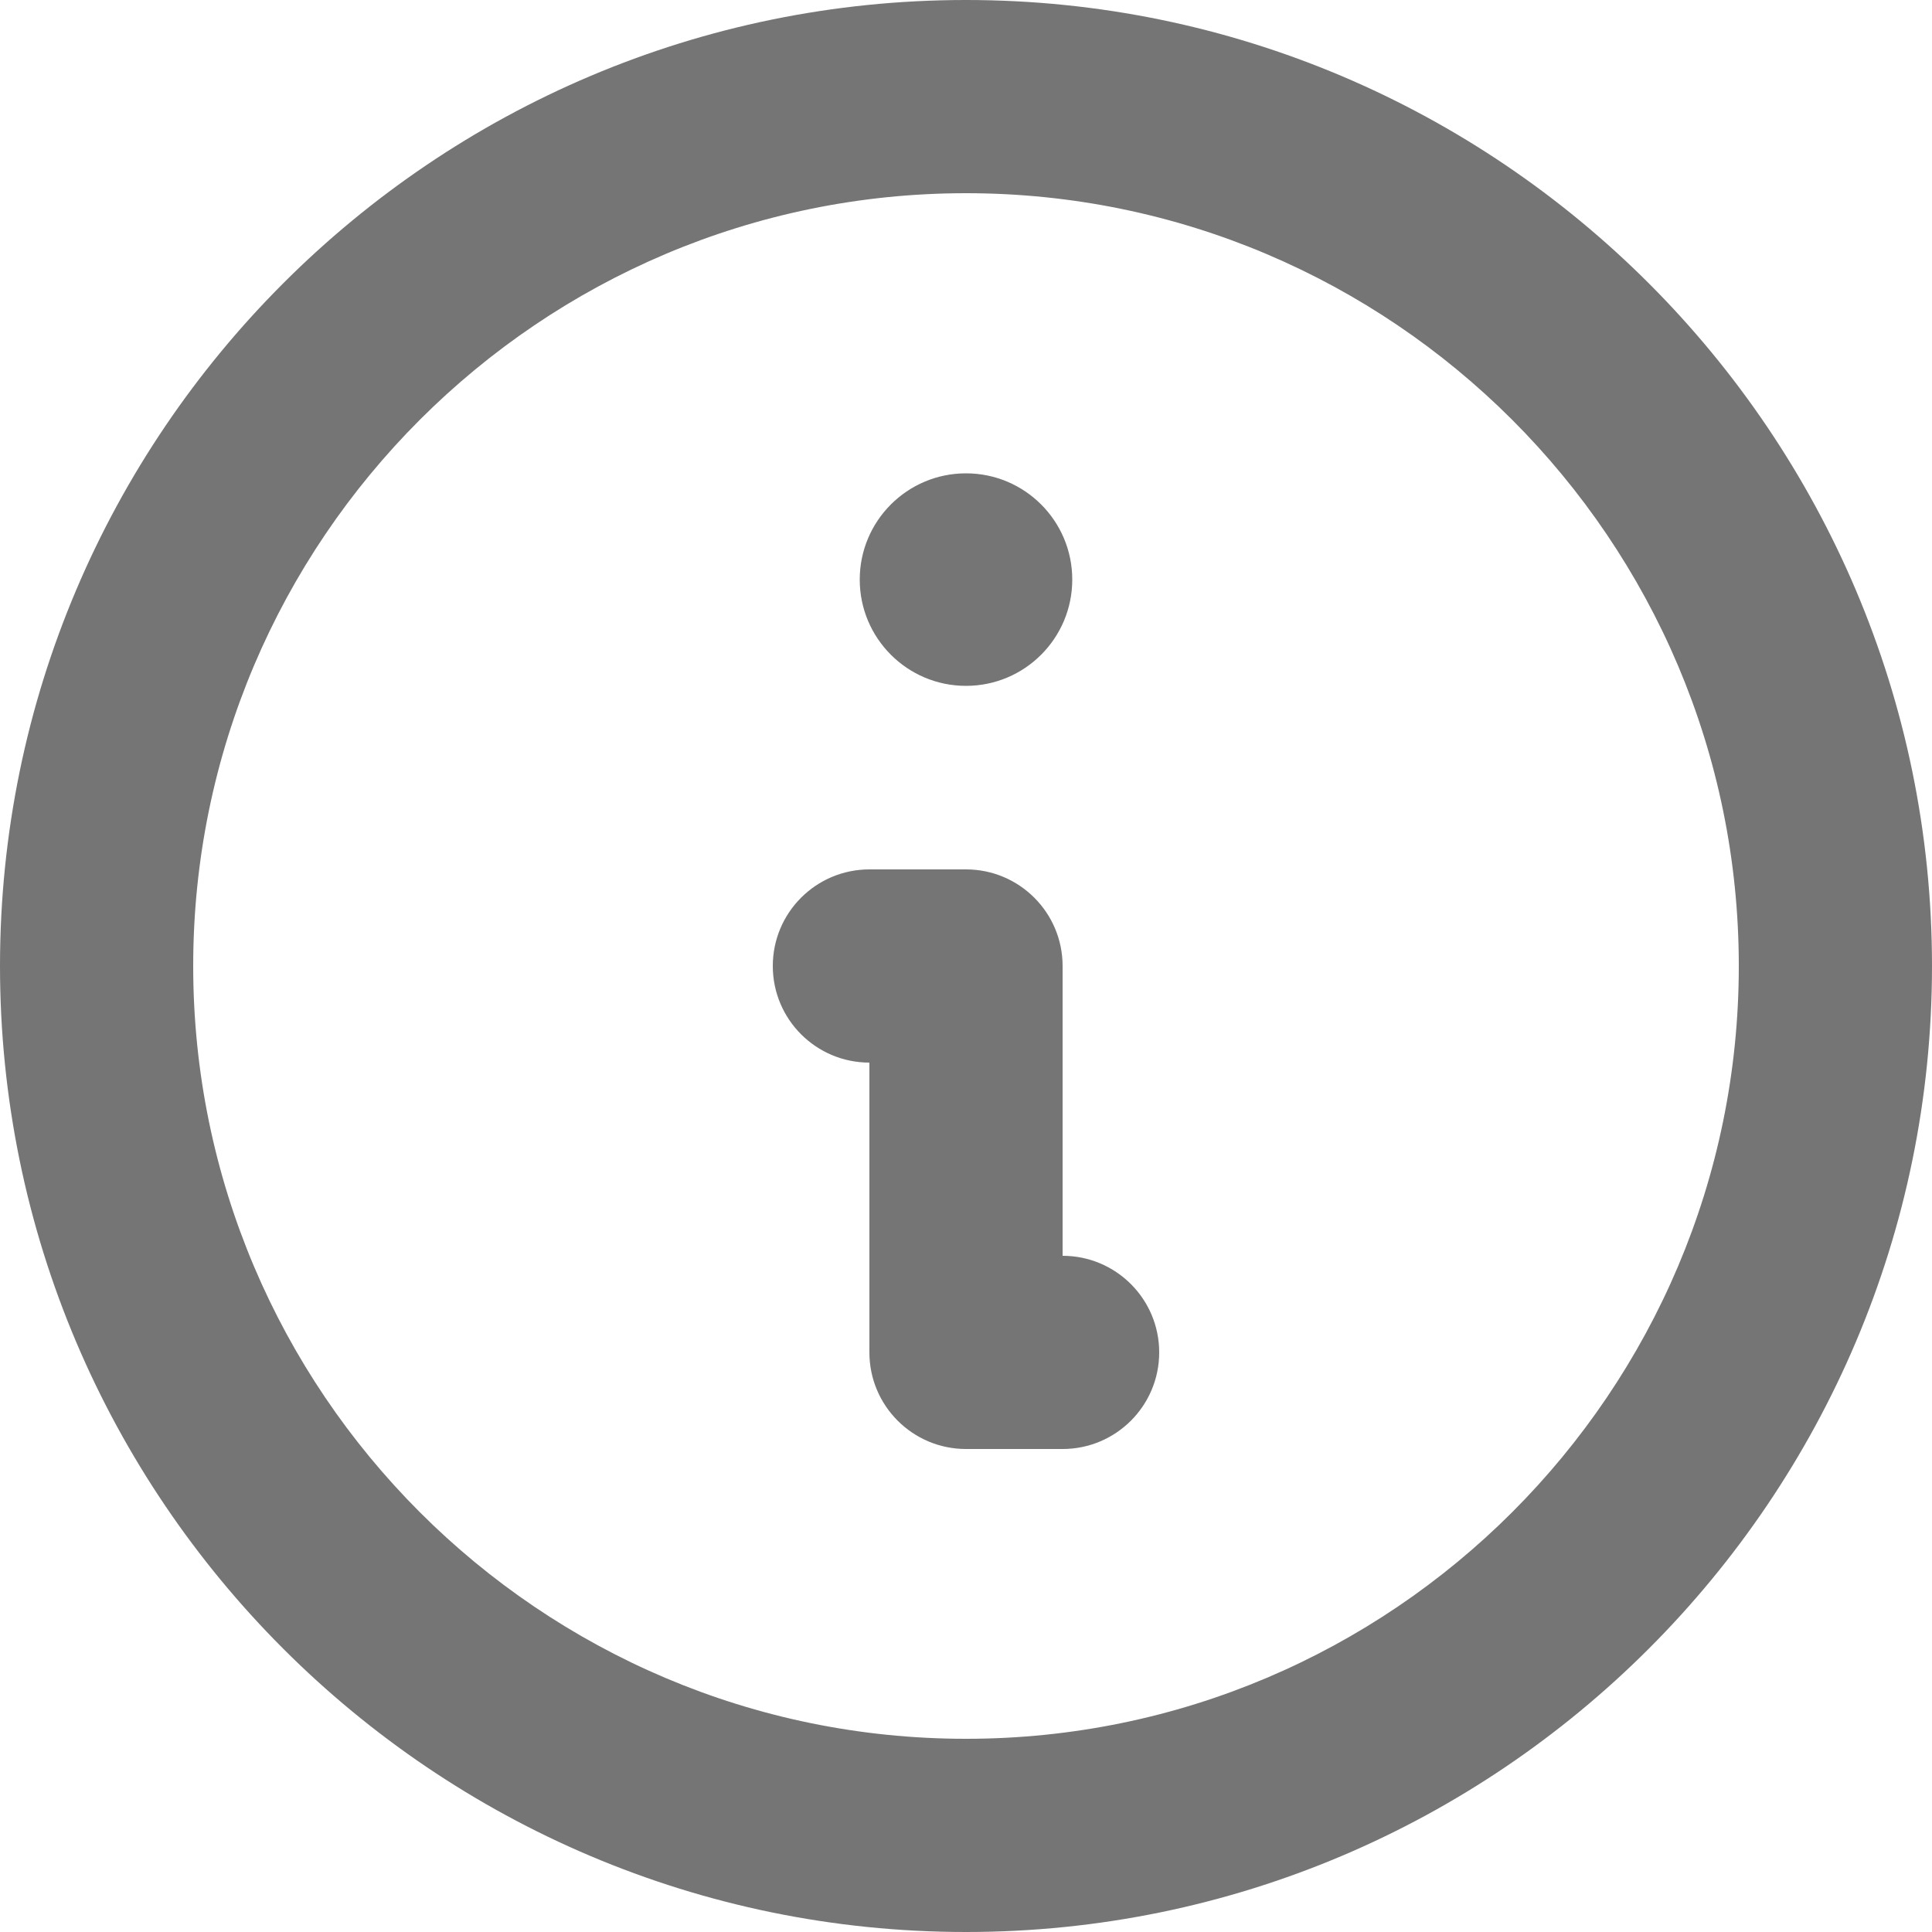
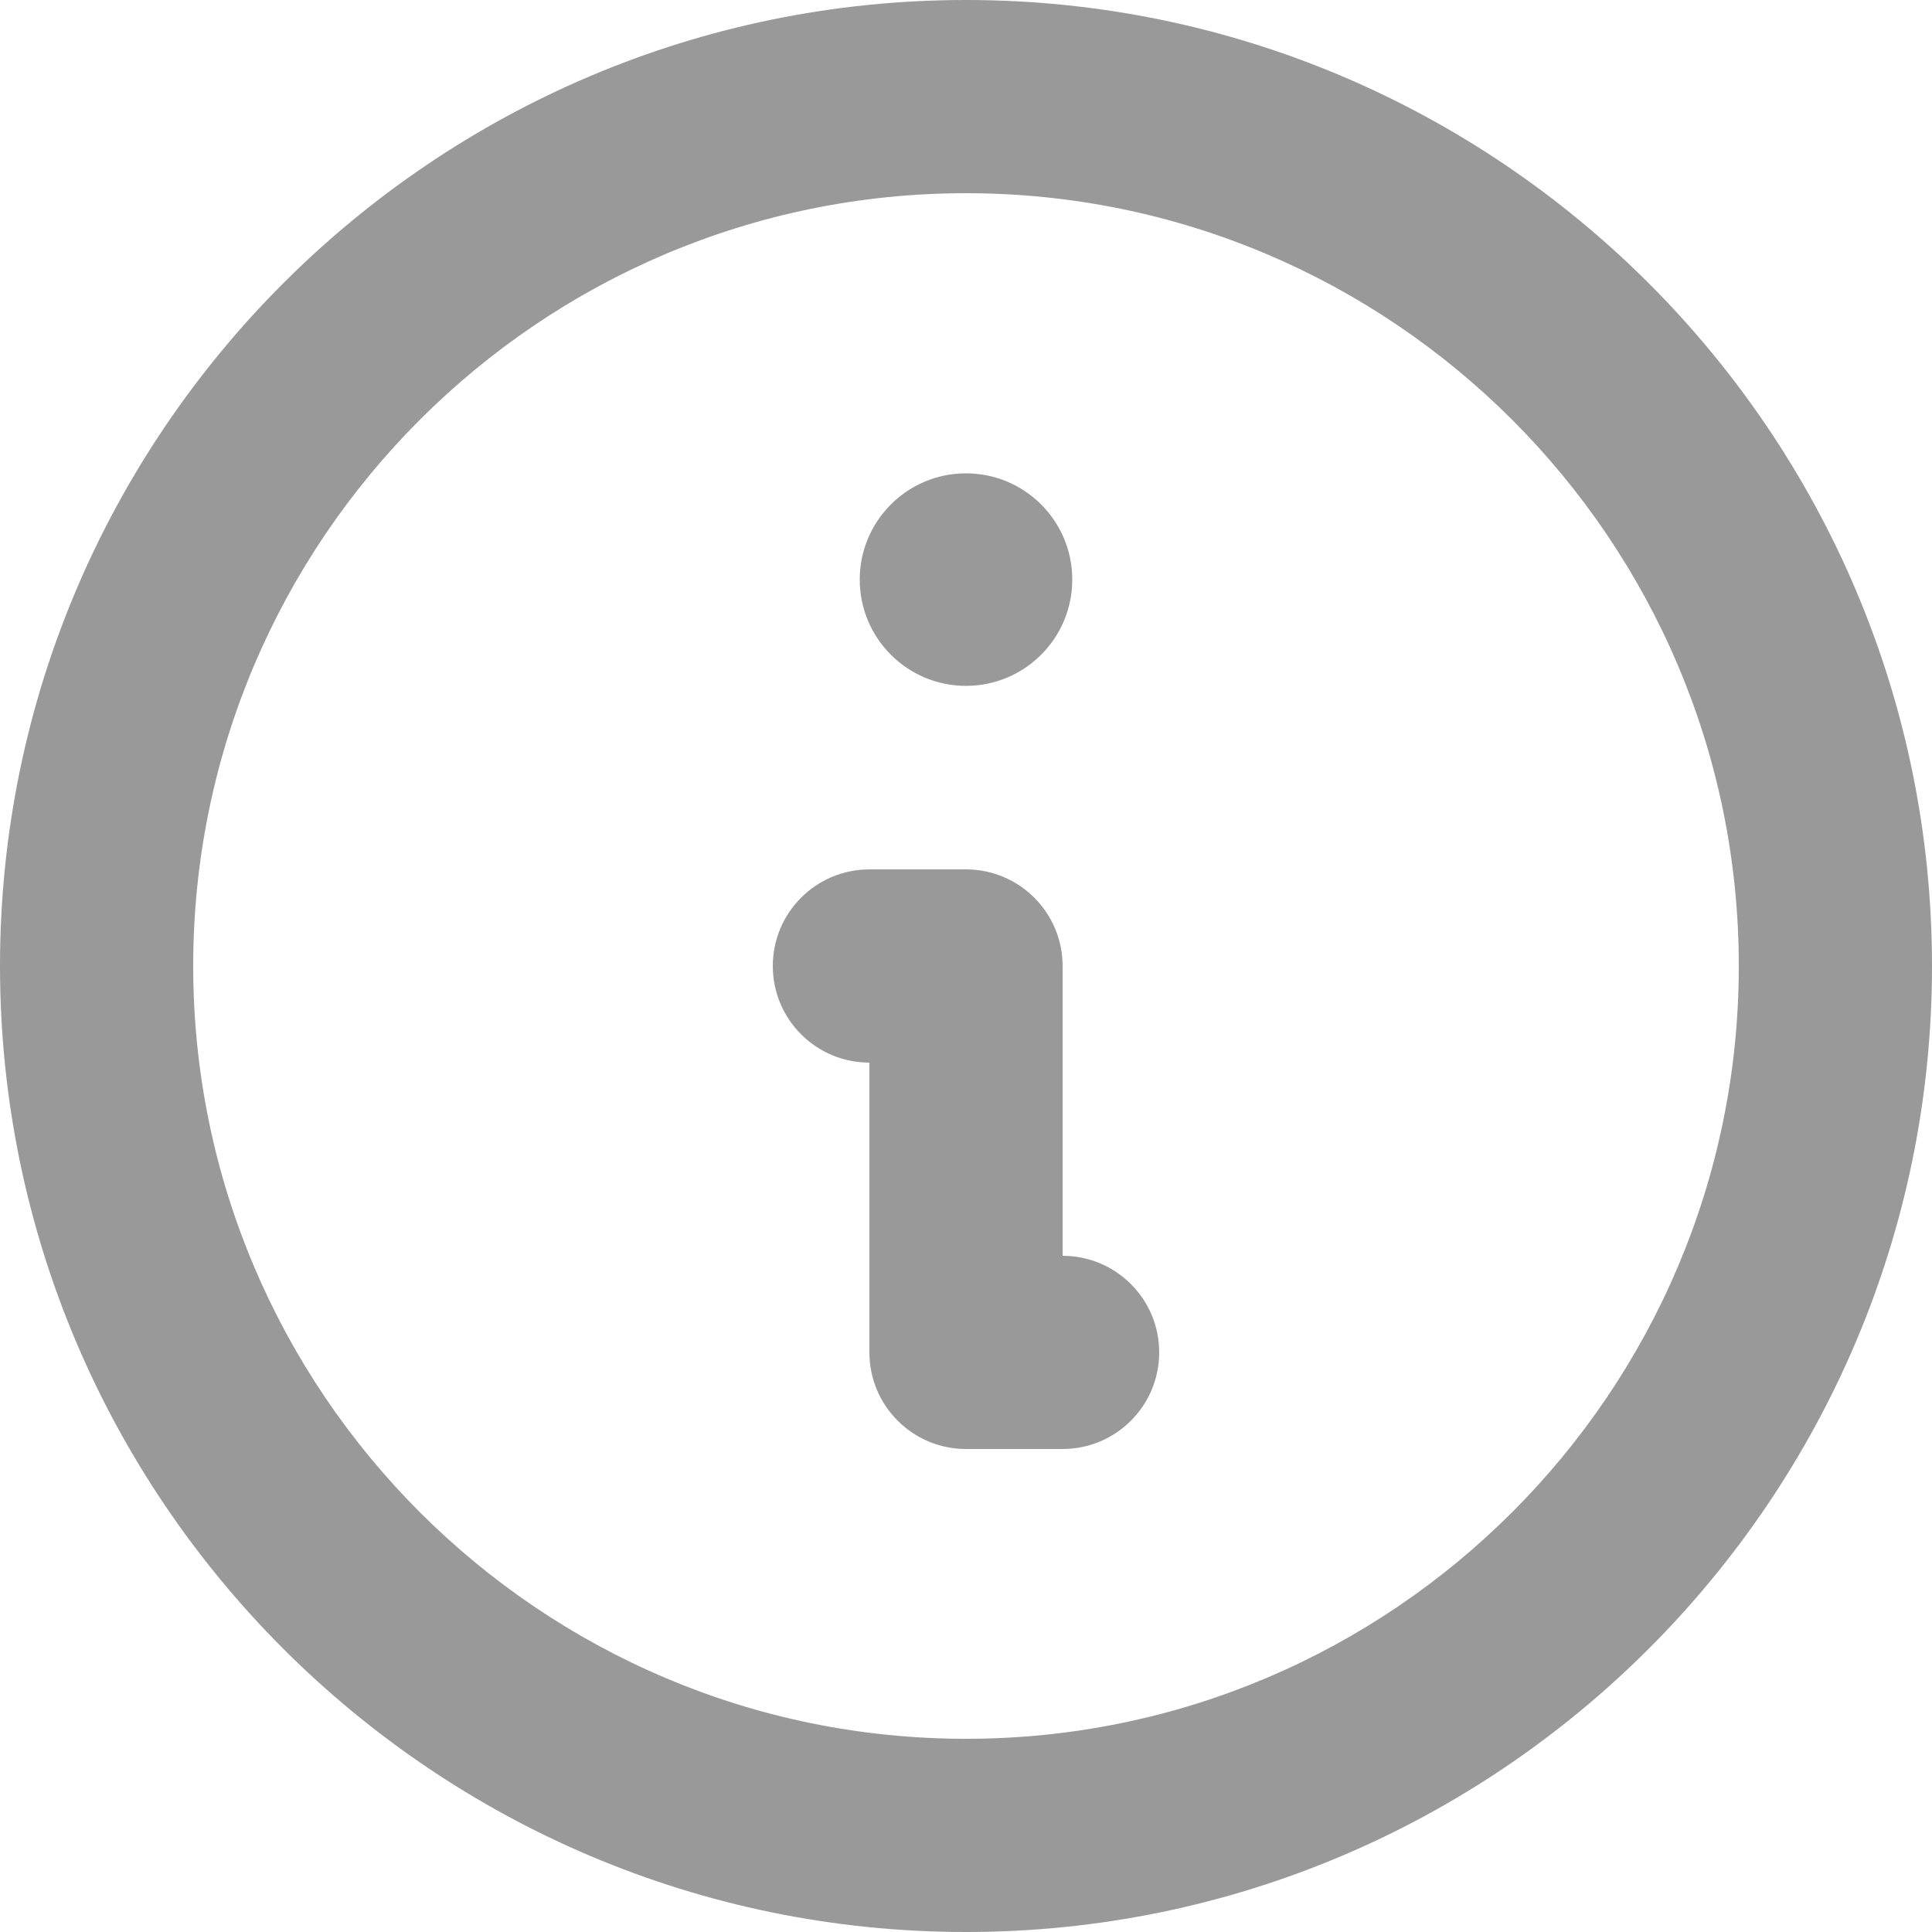
<svg xmlns="http://www.w3.org/2000/svg" viewBox="0 0 20 20">
-   <path fill="rgba(0, 0, 0, 0.54)" d="M10 0C4.486 0 0 4.486 0 10s4.486 10 10 10 10-4.486 10-10S15.514 0 10 0m0 18c-4.411 0-8-3.589-8-8s3.589-8 8-8 8 3.589 8 8-3.589 8-8 8m1-5v-3a1 1 0 0 0-1-1H9a1 1 0 1 0 0 2v3a1 1 0 0 0 1 1h1a1 1 0 1 0 0-2m-1-5.9a1.1 1.1 0 1 0 0-2.2 1.1 1.1 0 0 0 0 2.2" />
+   <path fill="#999999" d="M10 0C4.486 0 0 4.486 0 10s4.486 10 10 10 10-4.486 10-10S15.514 0 10 0m0 18c-4.411 0-8-3.589-8-8s3.589-8 8-8 8 3.589 8 8-3.589 8-8 8m1-5v-3a1 1 0 0 0-1-1H9a1 1 0 1 0 0 2v3a1 1 0 0 0 1 1h1a1 1 0 1 0 0-2m-1-5.9a1.1 1.1 0 1 0 0-2.2 1.1 1.1 0 0 0 0 2.2" />
</svg>
